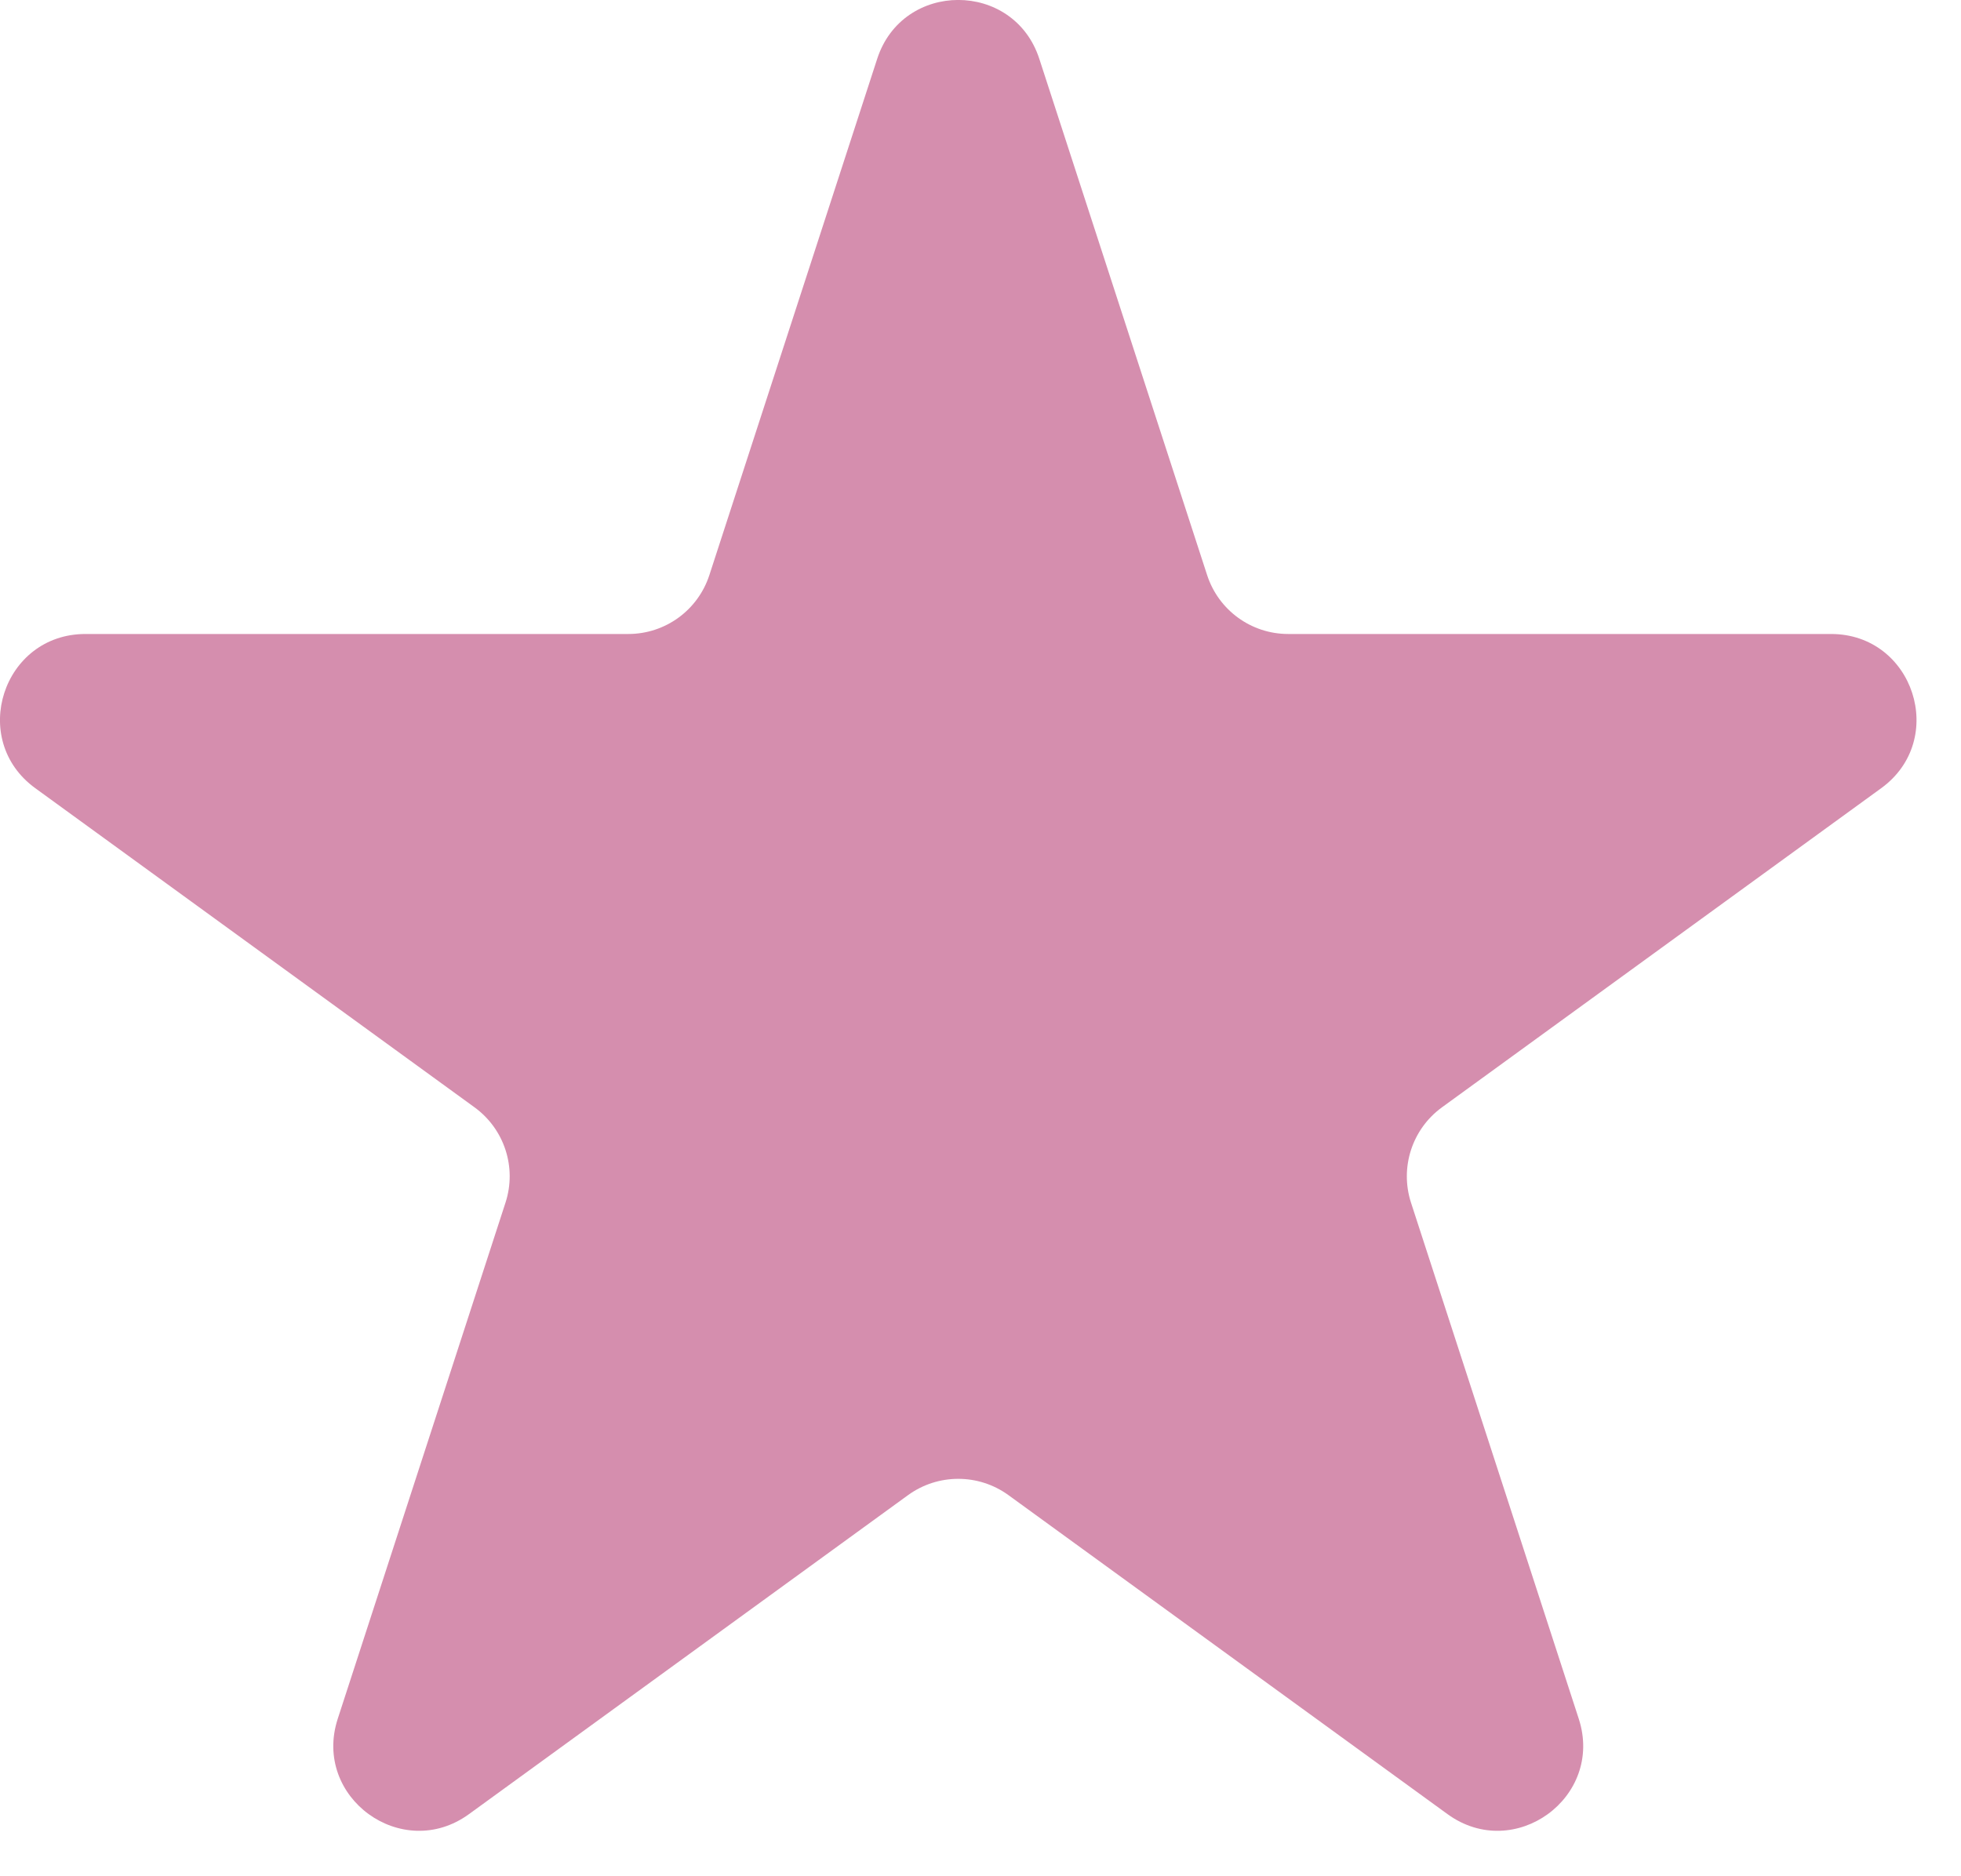
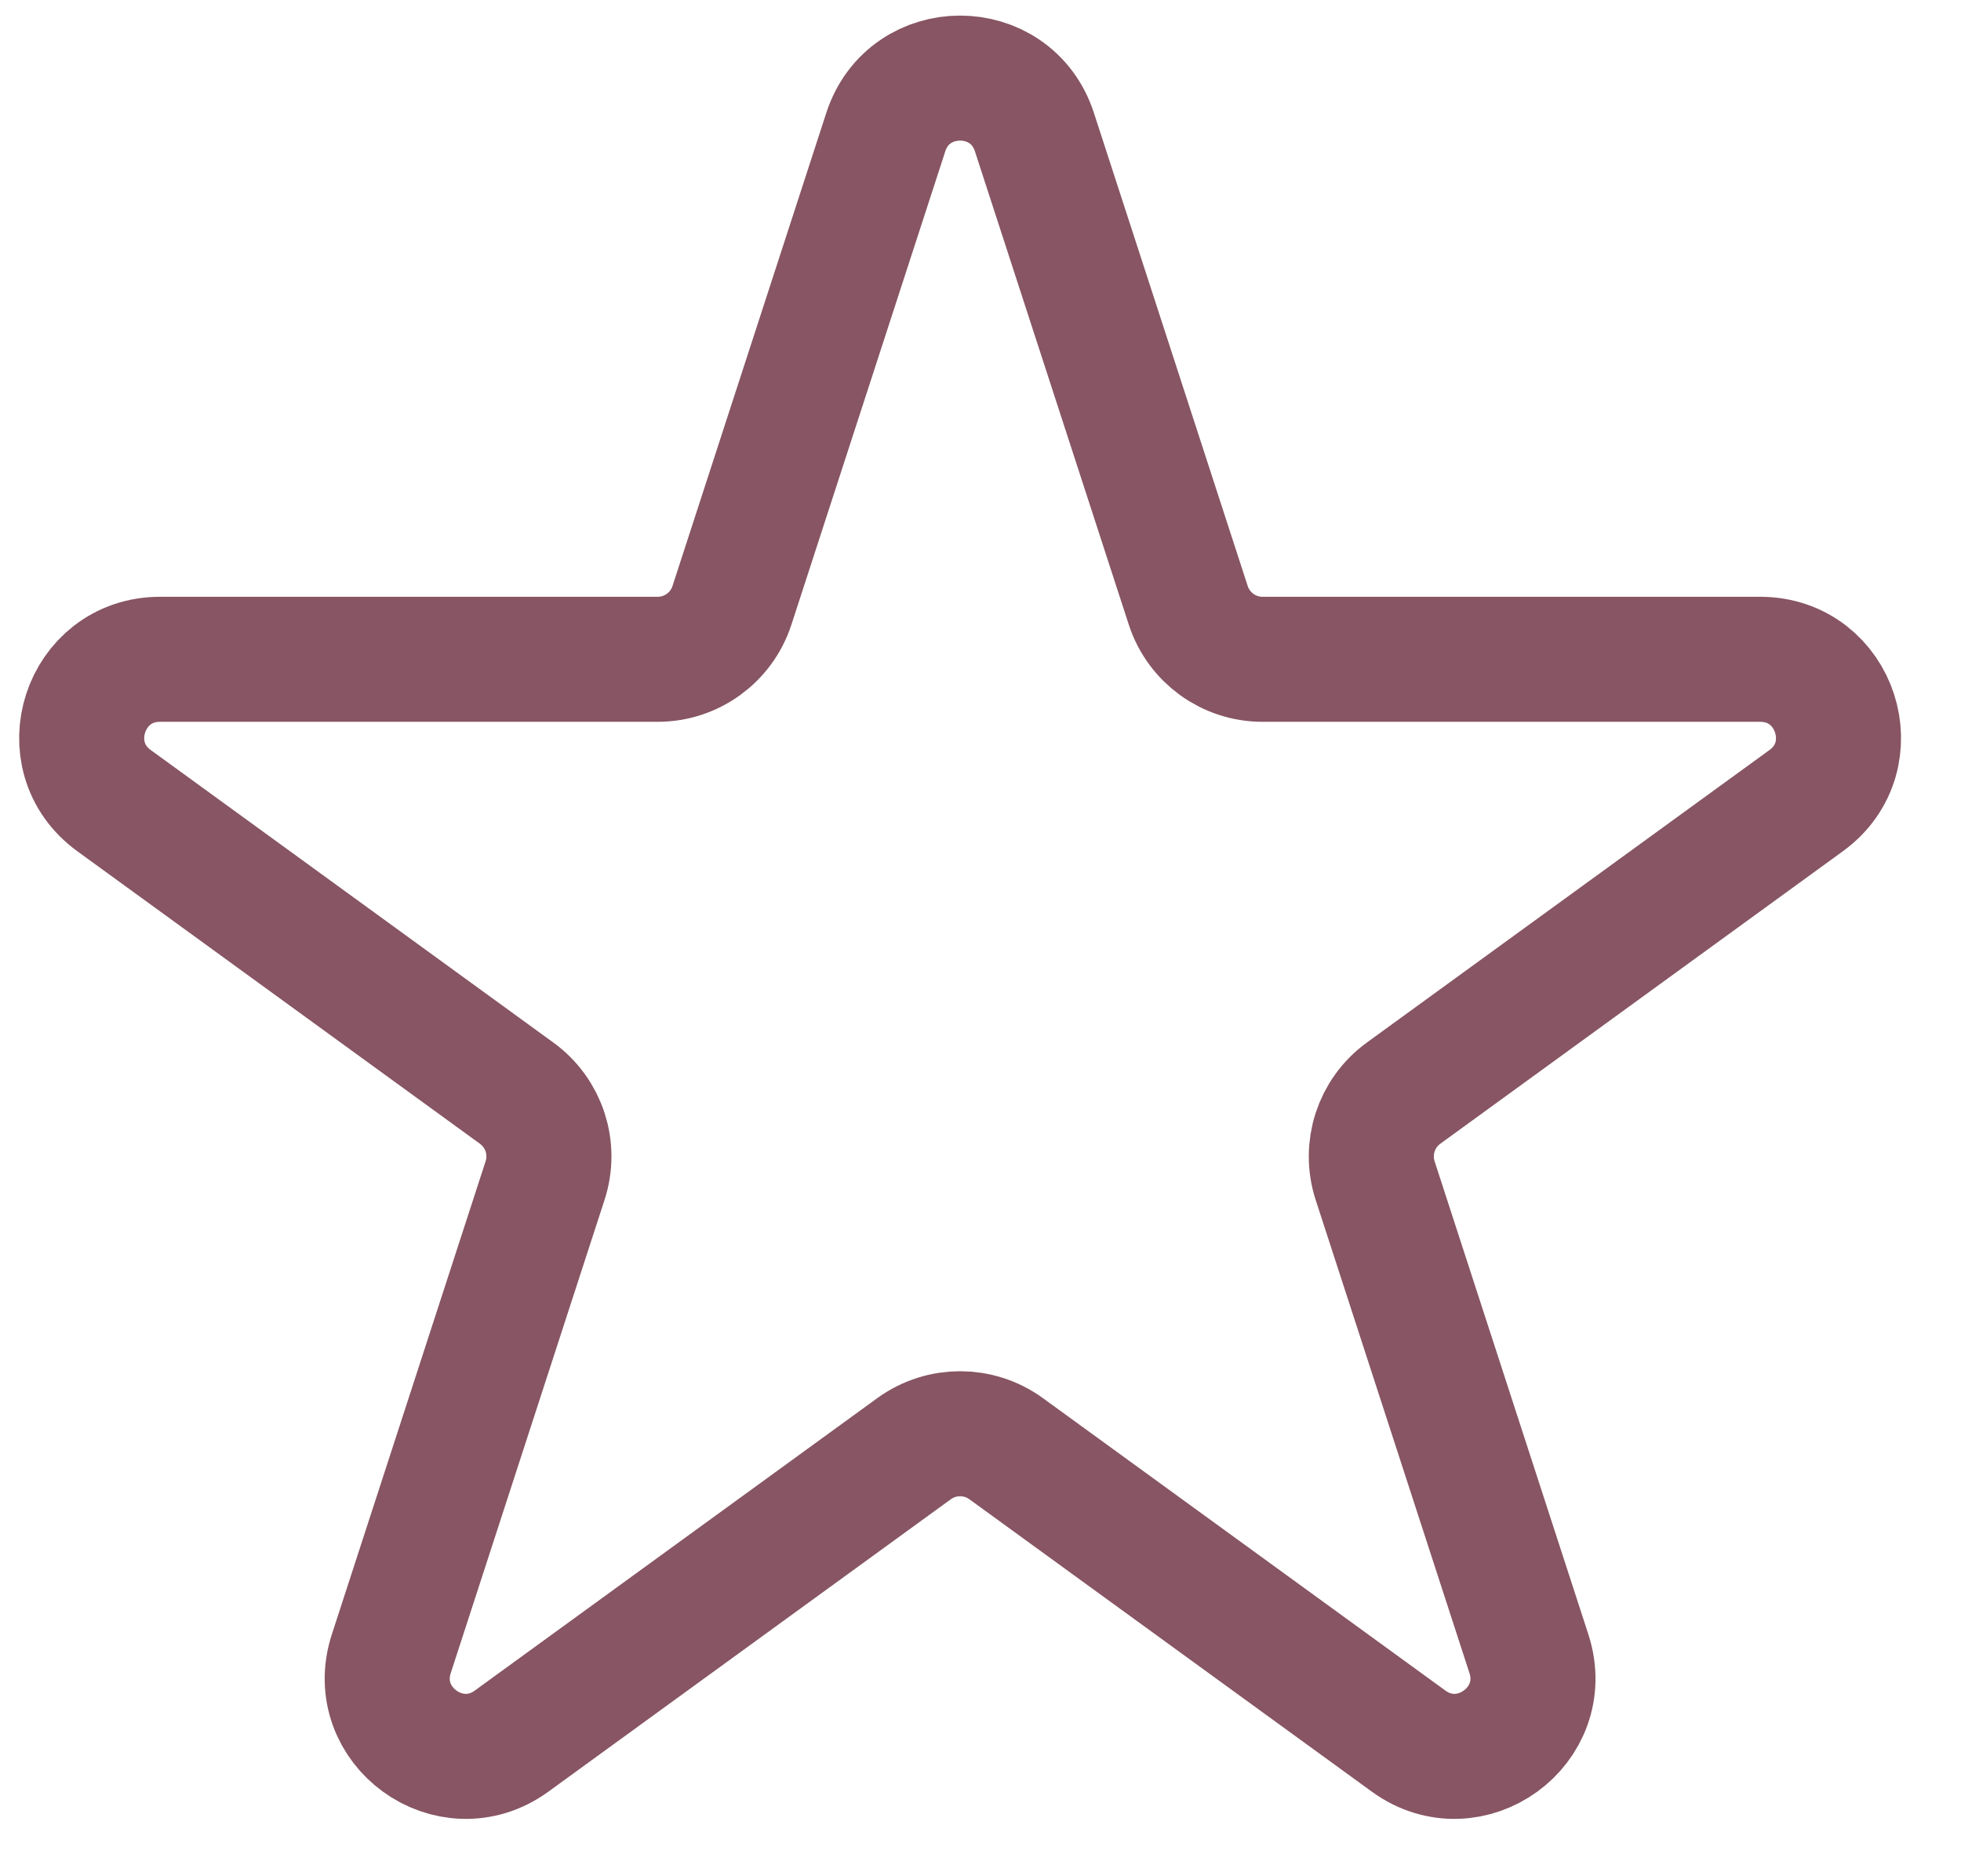
- <svg xmlns="http://www.w3.org/2000/svg" width="23" height="22" viewBox="0 0 23 22" fill="none">
-   <path d="M10.288 0.691C10.587 -0.231 11.891 -0.231 12.19 0.691L14.158 6.746C14.292 7.158 14.675 7.437 15.109 7.437H21.476C22.445 7.437 22.848 8.677 22.064 9.246L16.913 12.989C16.562 13.244 16.416 13.695 16.549 14.107L18.517 20.163C18.816 21.084 17.762 21.85 16.978 21.281L11.827 17.538C11.476 17.284 11.002 17.284 10.651 17.538L5.5 21.281C4.716 21.85 3.662 21.084 3.961 20.163L5.929 14.107C6.063 13.695 5.916 13.244 5.565 12.989L0.414 9.246C-0.37 8.677 0.033 7.437 1.002 7.437H7.369C7.803 7.437 8.186 7.158 8.32 6.746L10.288 0.691Z" fill="#d58eae" />
+ <svg xmlns="http://www.w3.org/2000/svg" width="23" height="22" viewBox="-1 -1 25 24" fill="none">
+   <path d="M10.288 0.691C10.587 -0.231 11.891 -0.231 12.19 0.691L14.158 6.746C14.292 7.158 14.675 7.437 15.109 7.437H21.476C22.445 7.437 22.848 8.677 22.064 9.246L16.913 12.989C16.562 13.244 16.416 13.695 16.549 14.107L18.517 20.163C18.816 21.084 17.762 21.85 16.978 21.281L11.827 17.538C11.476 17.284 11.002 17.284 10.651 17.538L5.5 21.281C4.716 21.85 3.662 21.084 3.961 20.163L5.929 14.107C6.063 13.695 5.916 13.244 5.565 12.989L0.414 9.246C-0.37 8.677 0.033 7.437 1.002 7.437H7.369C7.803 7.437 8.186 7.158 8.32 6.746L10.288 0.691Z" fill="none" stroke="#875563" stroke-width="1.6" stroke-linejoin="round" />
</svg>
